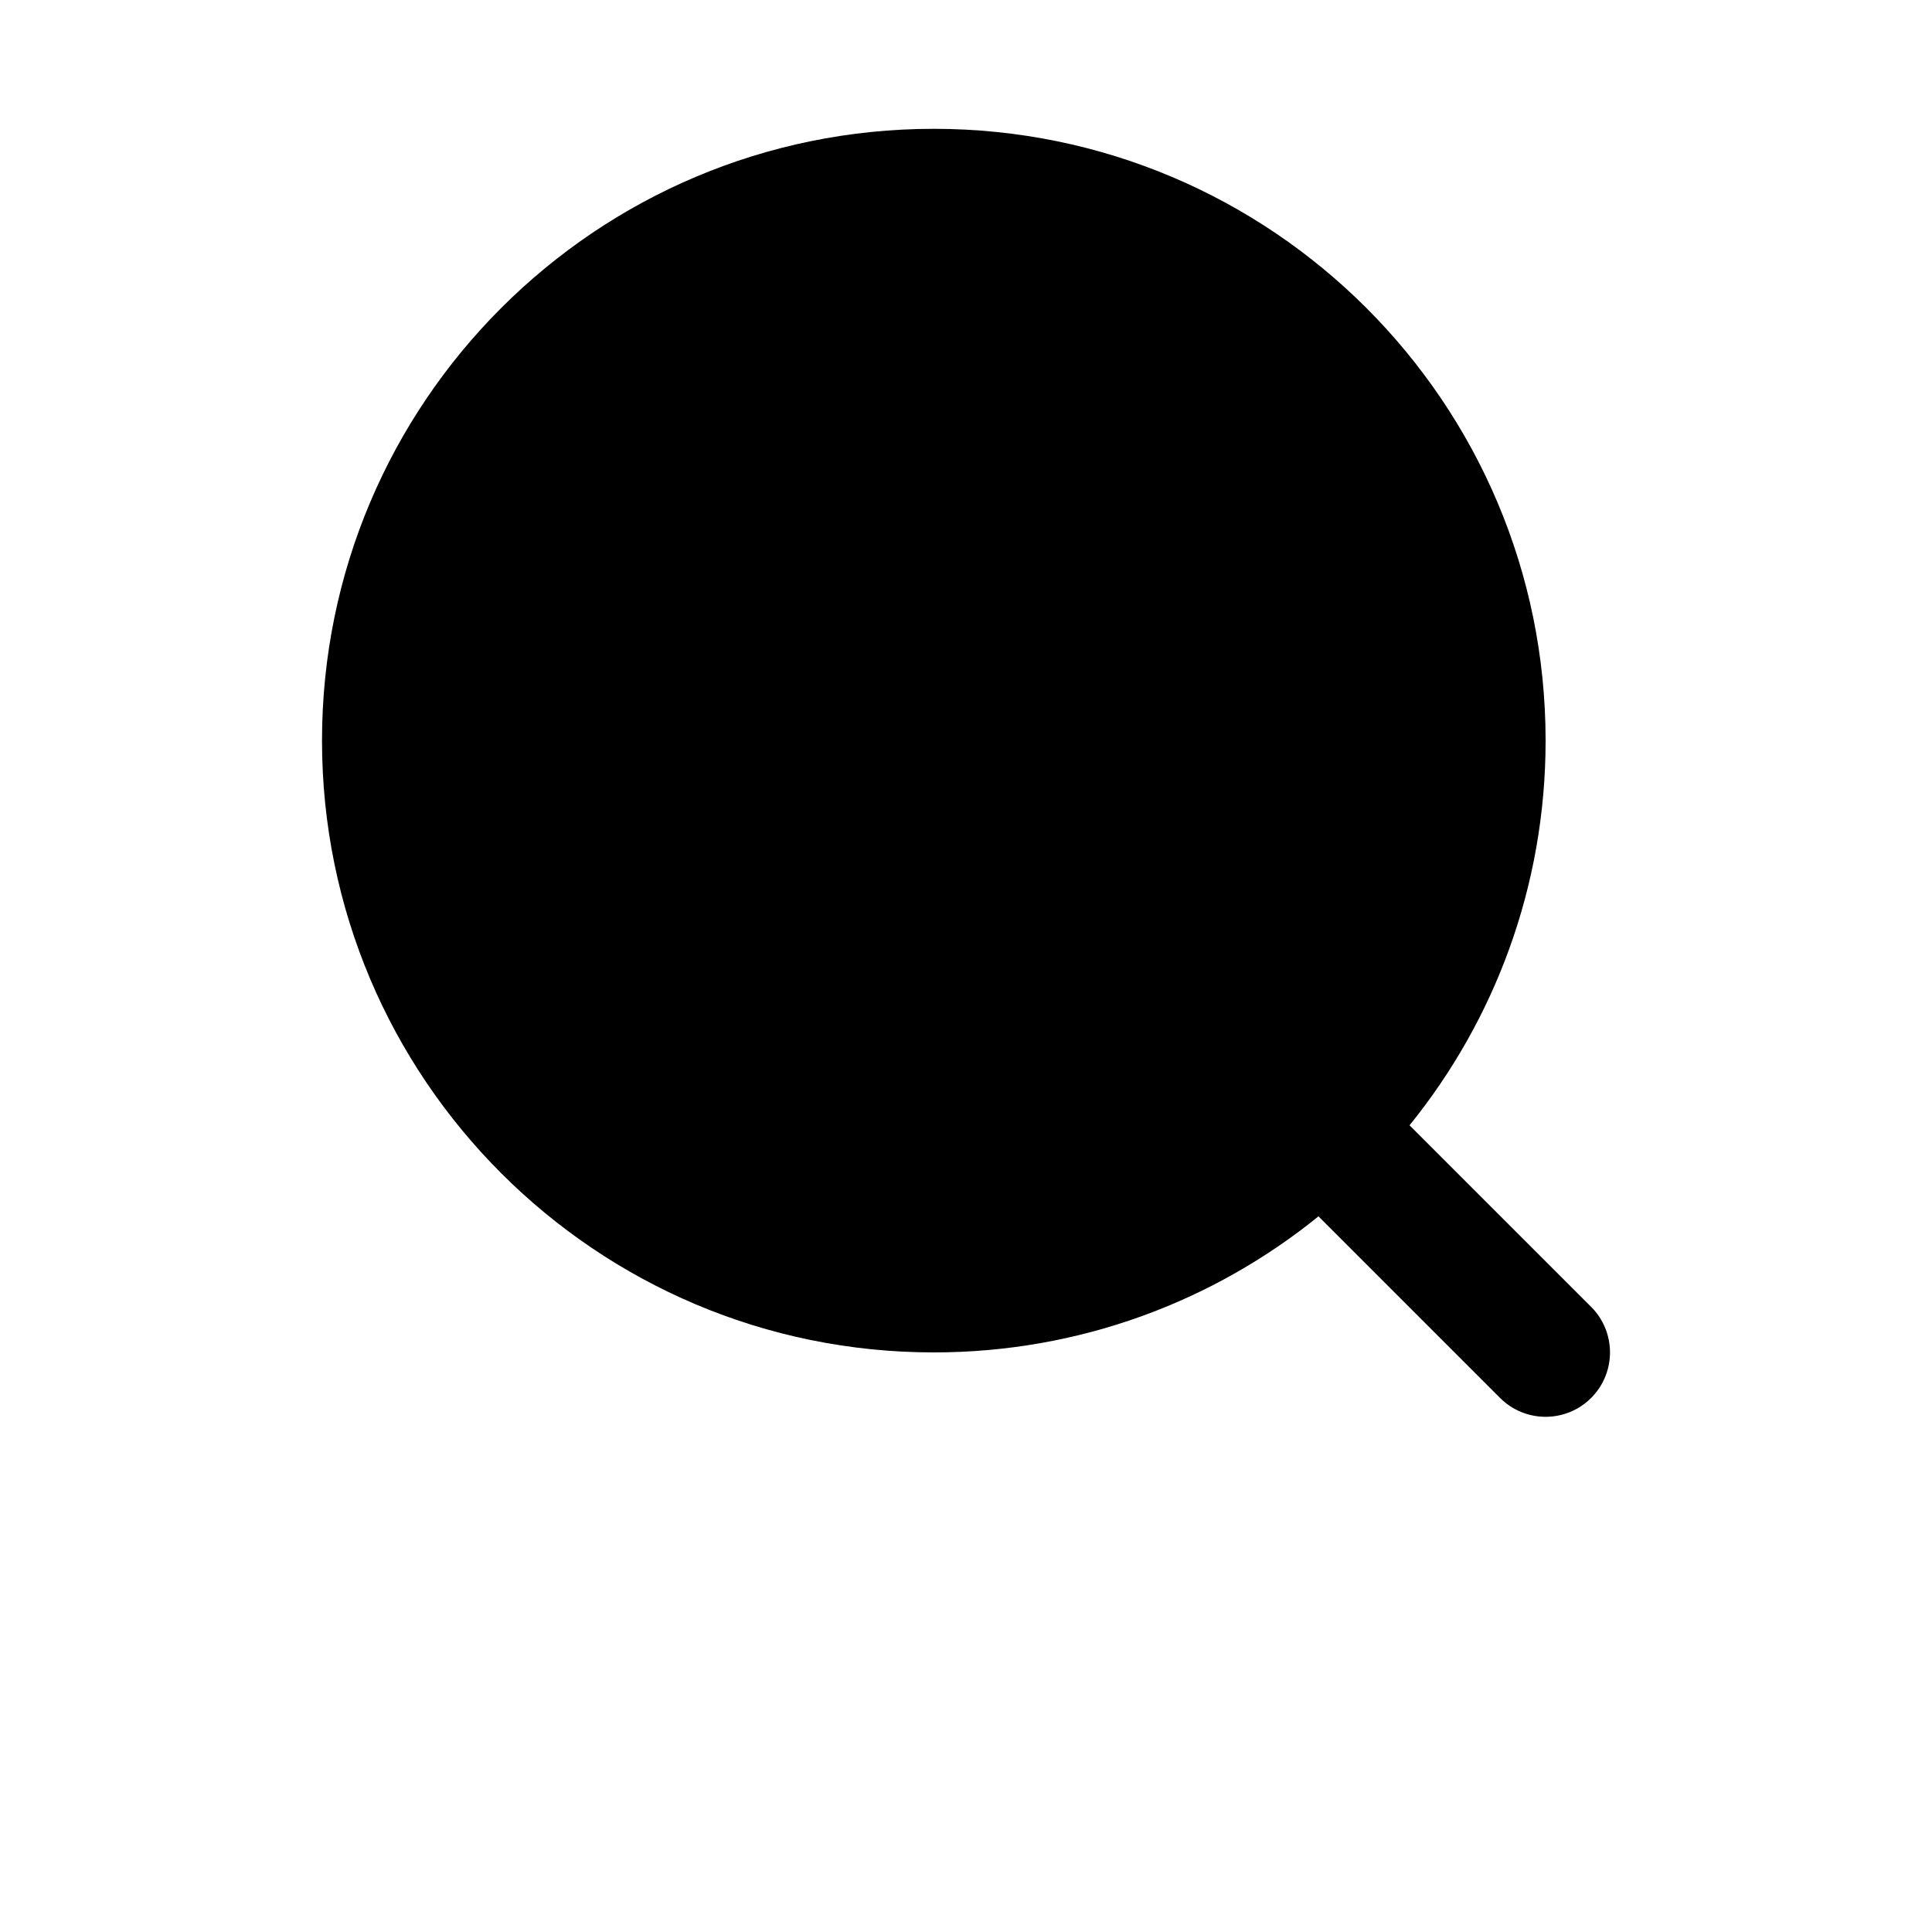
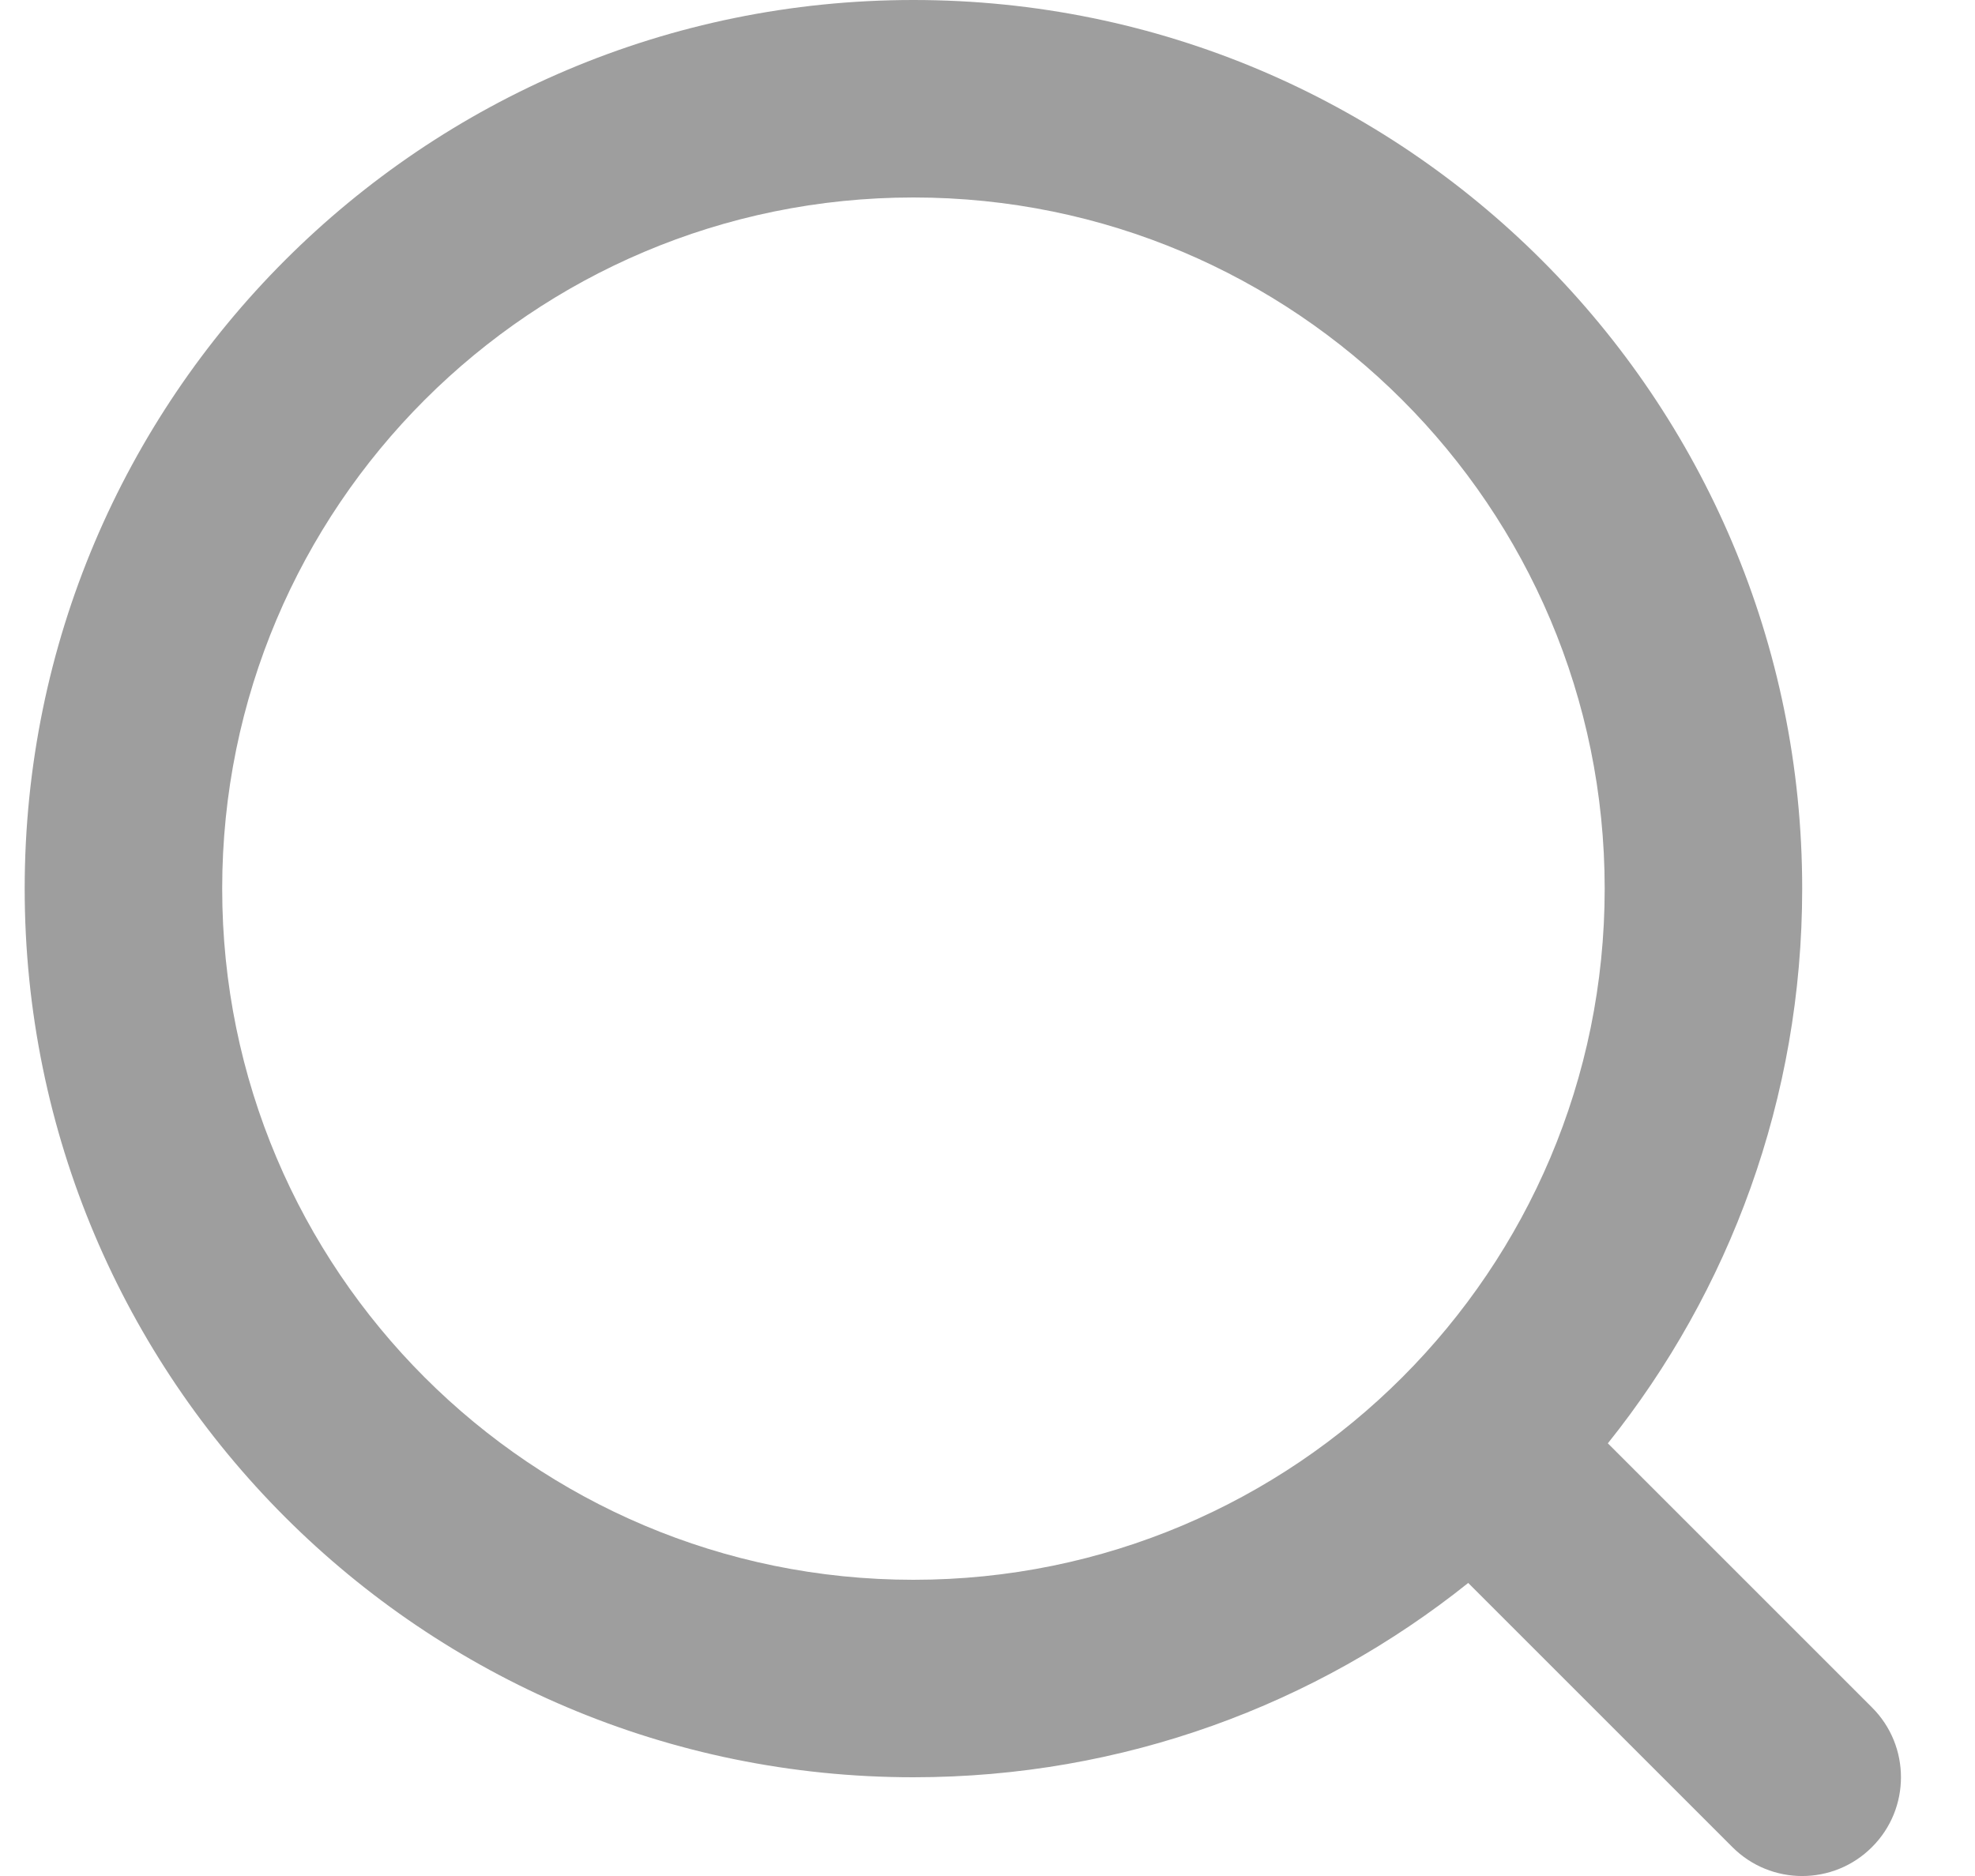
- <svg xmlns="http://www.w3.org/2000/svg" width="700pt" height="700pt" version="1.1" fill="none" viewBox="0 0 700 700">
-   <path d="m477.71 440.71c-38.074 30.828-86.57 49.293-139.38 49.293-122.42 0-221.66-99.242-221.66-221.67 0-122.42 99.242-221.66 221.66-221.66 122.43 0 221.67 99.242 221.67 221.66 0 52.809-18.465 101.3-49.293 139.38l65.793 65.789c9.109 9.113 9.109 23.887 0 33-9.113 9.109-23.887 9.109-33 0zm-314.38-172.38c0-96.648 78.352-175 175-175 96.648 0 175 78.352 175 175 0 46.969-18.504 89.617-48.617 121.05-1.008 0.727-1.973 1.543-2.879 2.453-0.91 0.906-1.727 1.871-2.453 2.879-31.434 30.113-74.082 48.617-121.05 48.617-96.648 0-175-78.352-175-175z" fill="currentColor" />
+ <svg xmlns="http://www.w3.org/2000/svg" width="20" height="19" viewBox="0 0 20 19" fill="none">
+   <path fill-rule="evenodd" clip-rule="evenodd" d="M16.25 9C16.25 12.866 13.116 16 9.25 16C5.384 16 2.25 12.866 2.25 9C2.25 5.134 5.384 2 9.25 2C13.116 2 16.25 5.134 16.25 9ZM16.282 14.618C17.514 13.078 18.25 11.125 18.25 9C18.25 4.029 14.221 0 9.25 0C4.279 0 0.25 4.029 0.25 9C0.25 13.971 4.279 18 9.25 18C11.375 18 13.328 17.264 14.868 16.032L17.543 18.707C17.933 19.098 18.567 19.098 18.957 18.707C19.348 18.317 19.348 17.683 18.957 17.293L16.282 14.618Z" fill="#9E9E9E" />
</svg>
